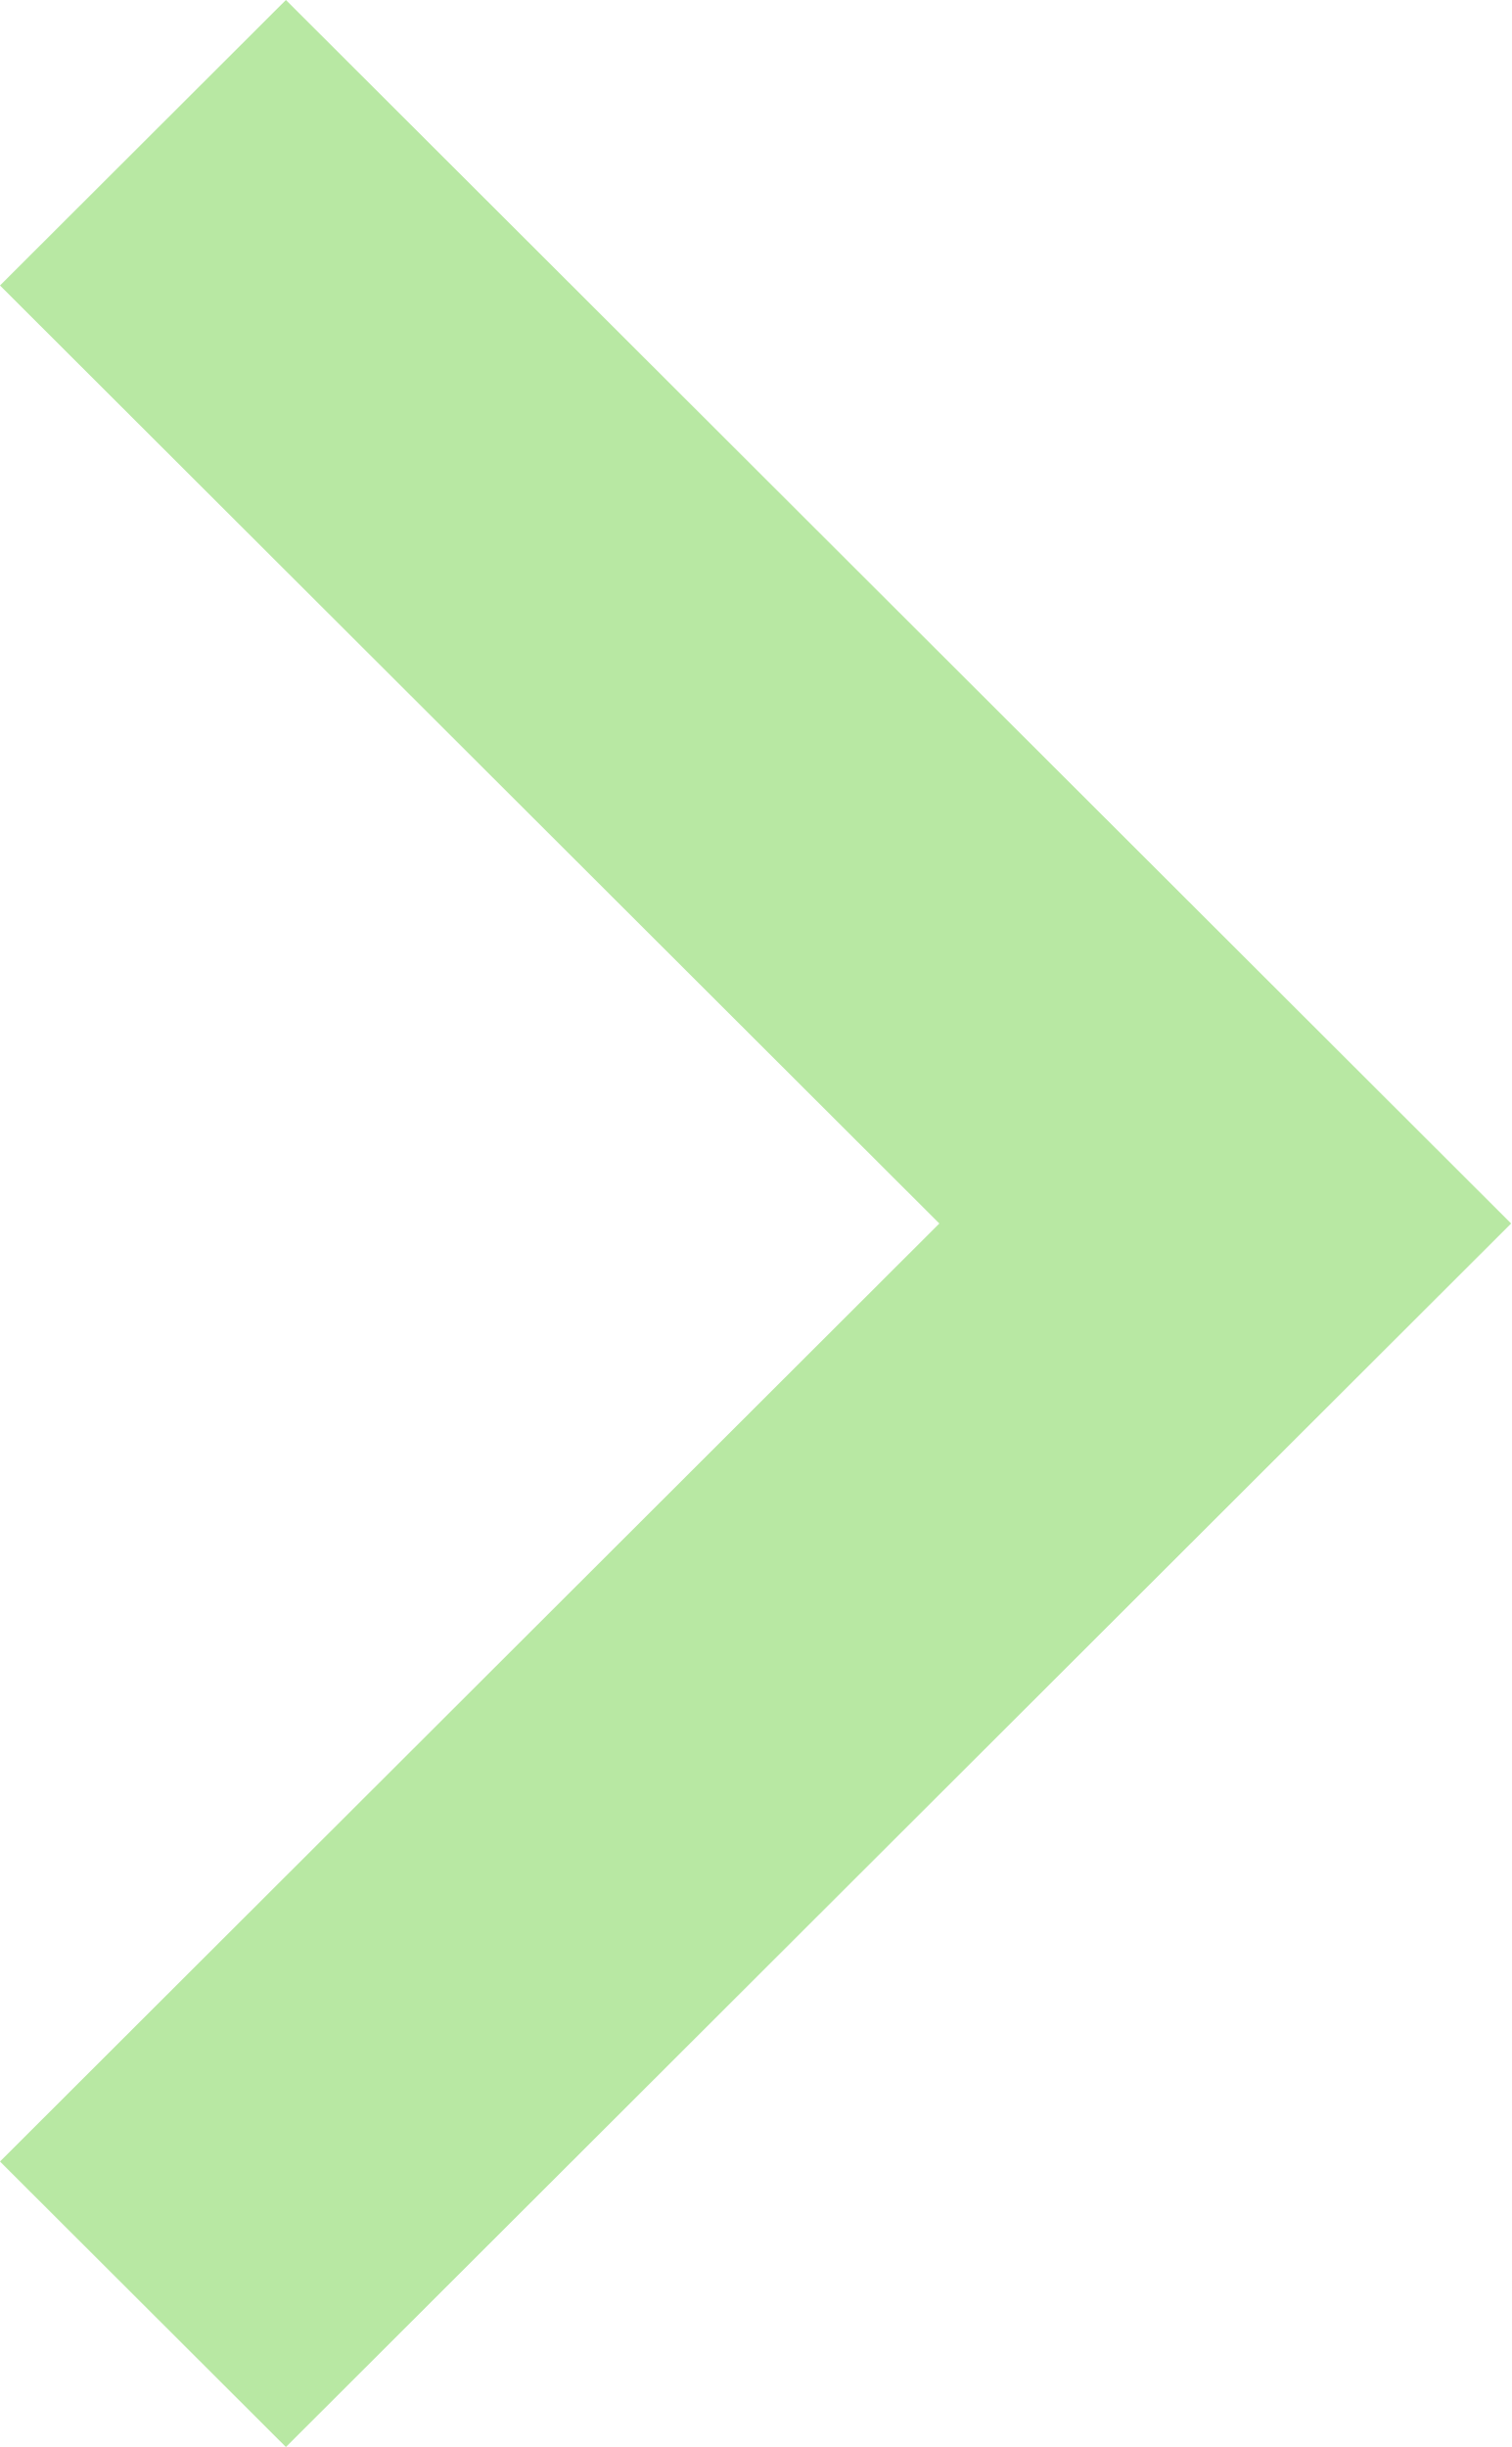
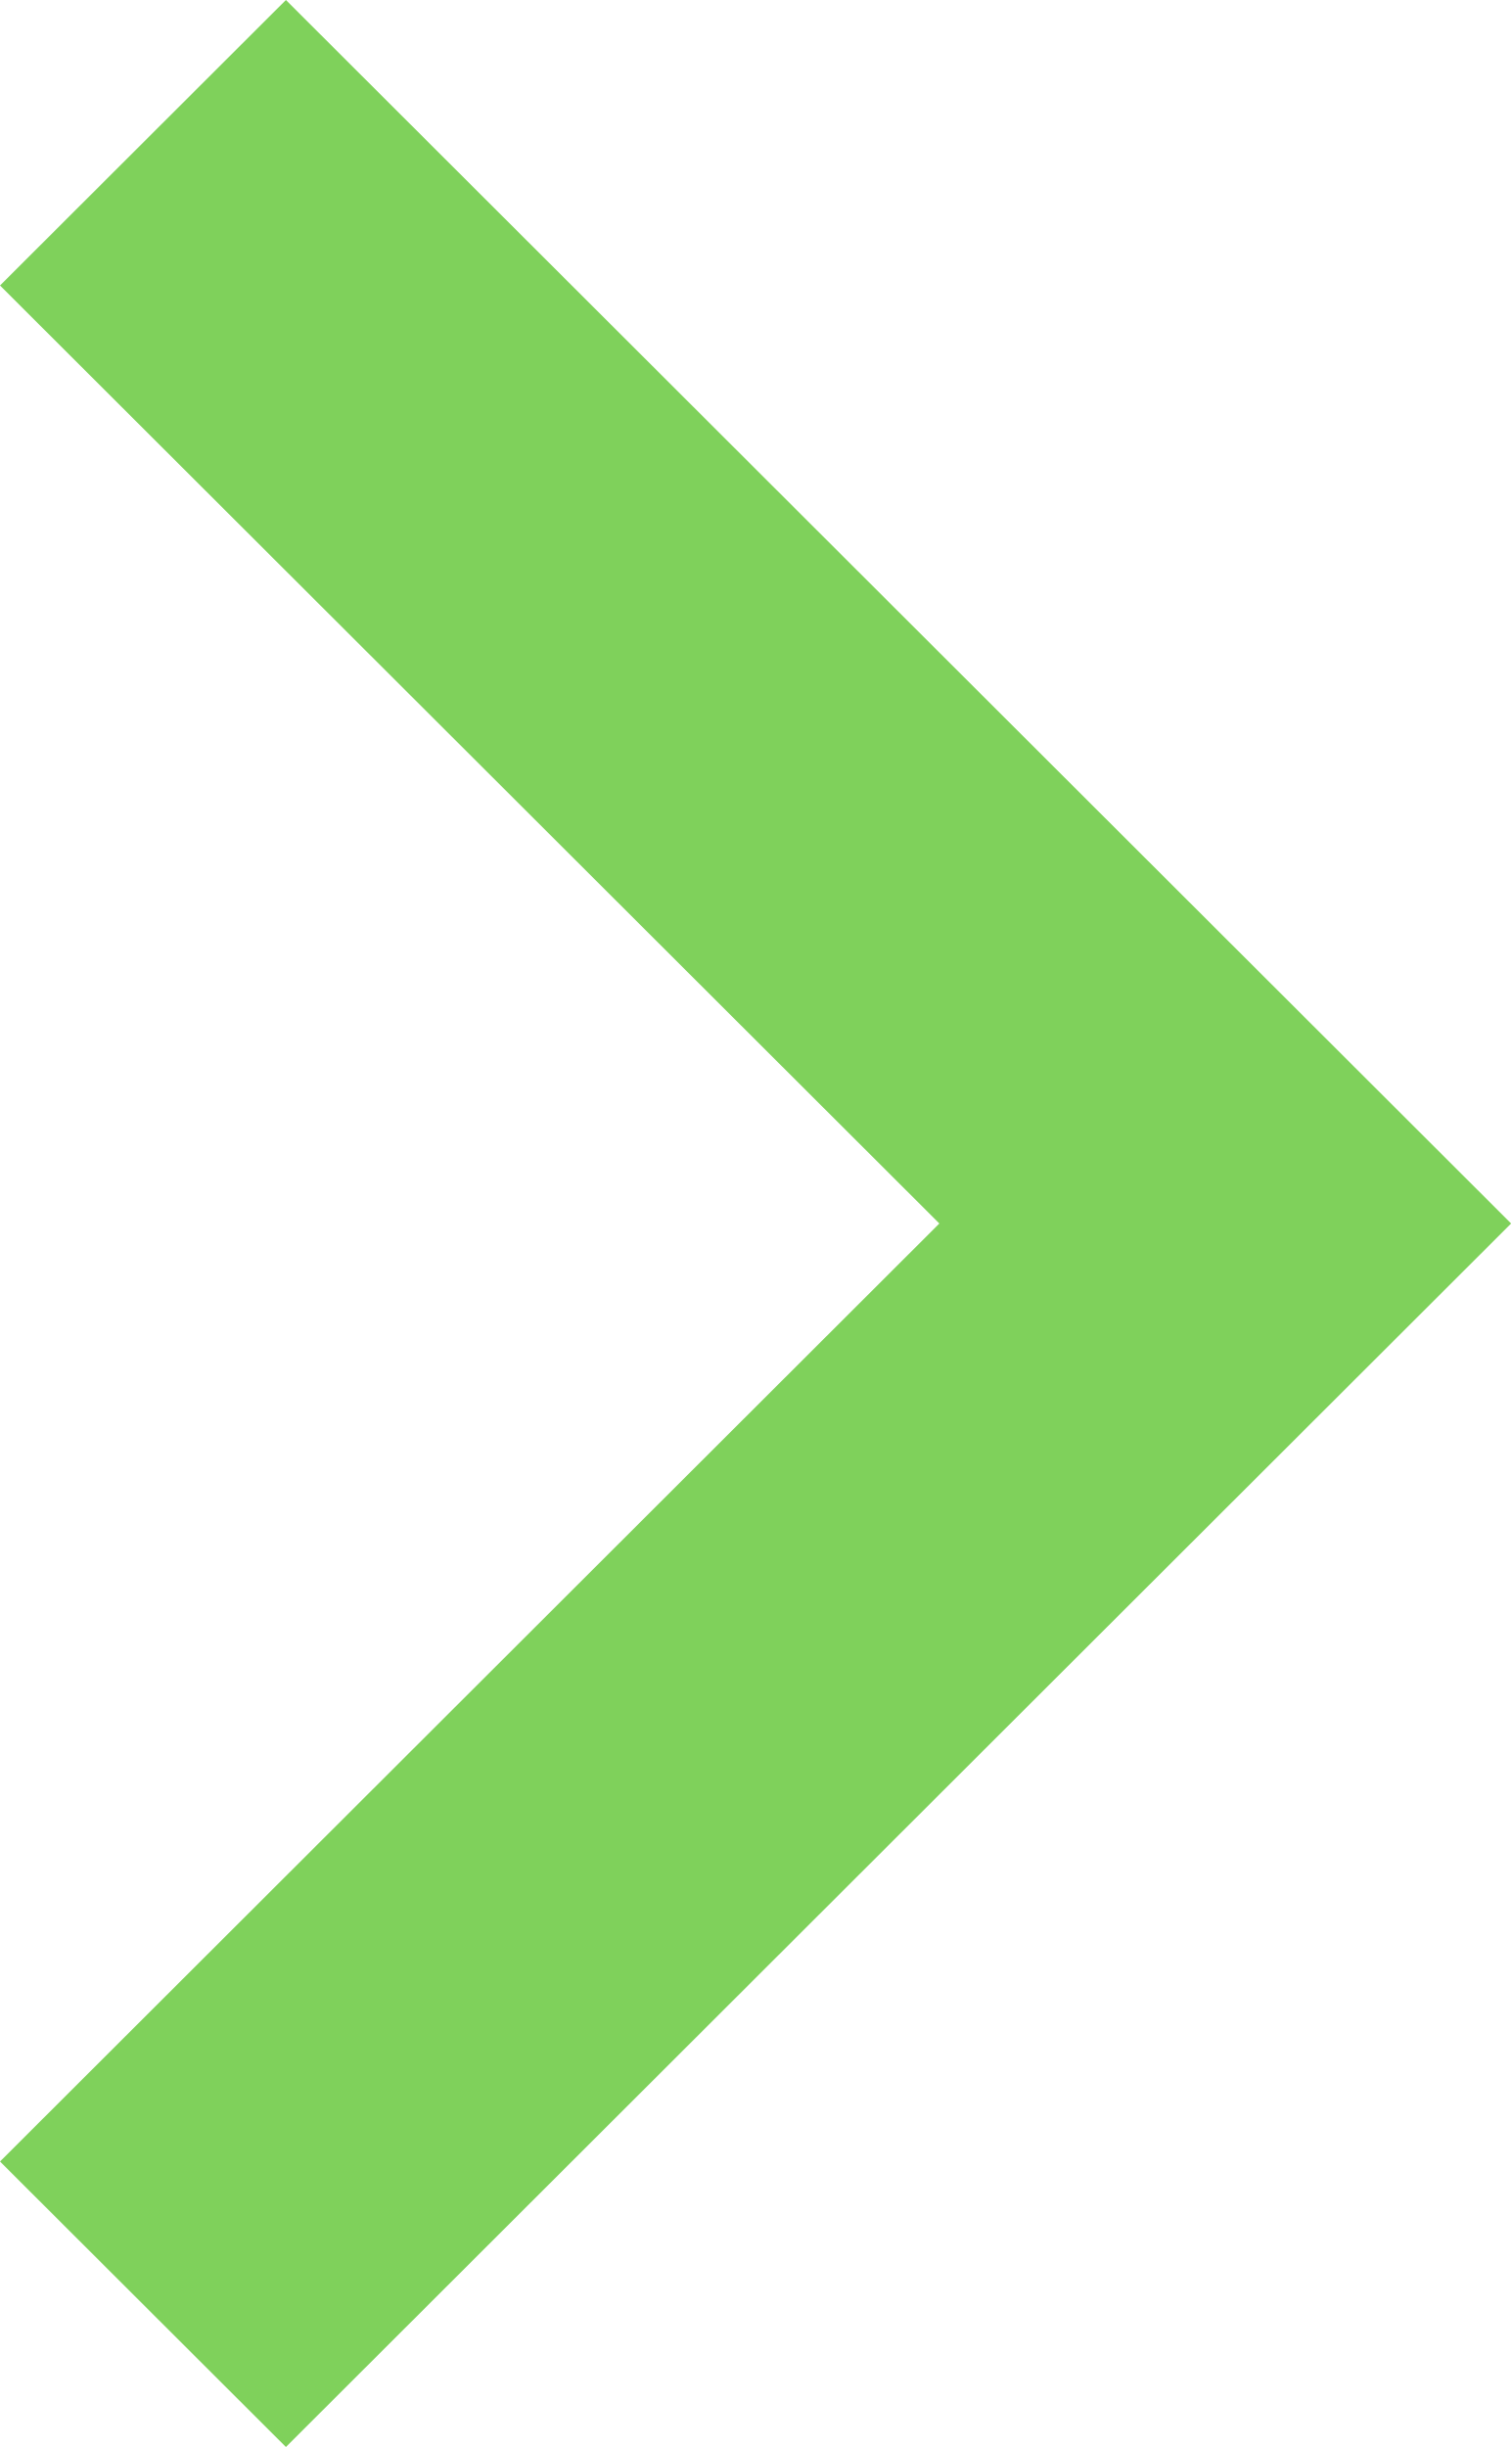
<svg xmlns="http://www.w3.org/2000/svg" width="189" height="306" viewBox="0 0 189 306">
  <defs>
    <style>
      .cls-1 {
-         fill: #88d865;
+         fill: #49be15;
        fill-rule: evenodd;
-         opacity: 0.6;
+         opacity: 0.7;
      }
    </style>
  </defs>
  <path id="Forma_1" data-name="Forma 1" class="cls-1" d="M35.758,0L0,35.7,117.486,153,0,270.3,35.758,306,189,153Z" />
</svg>
